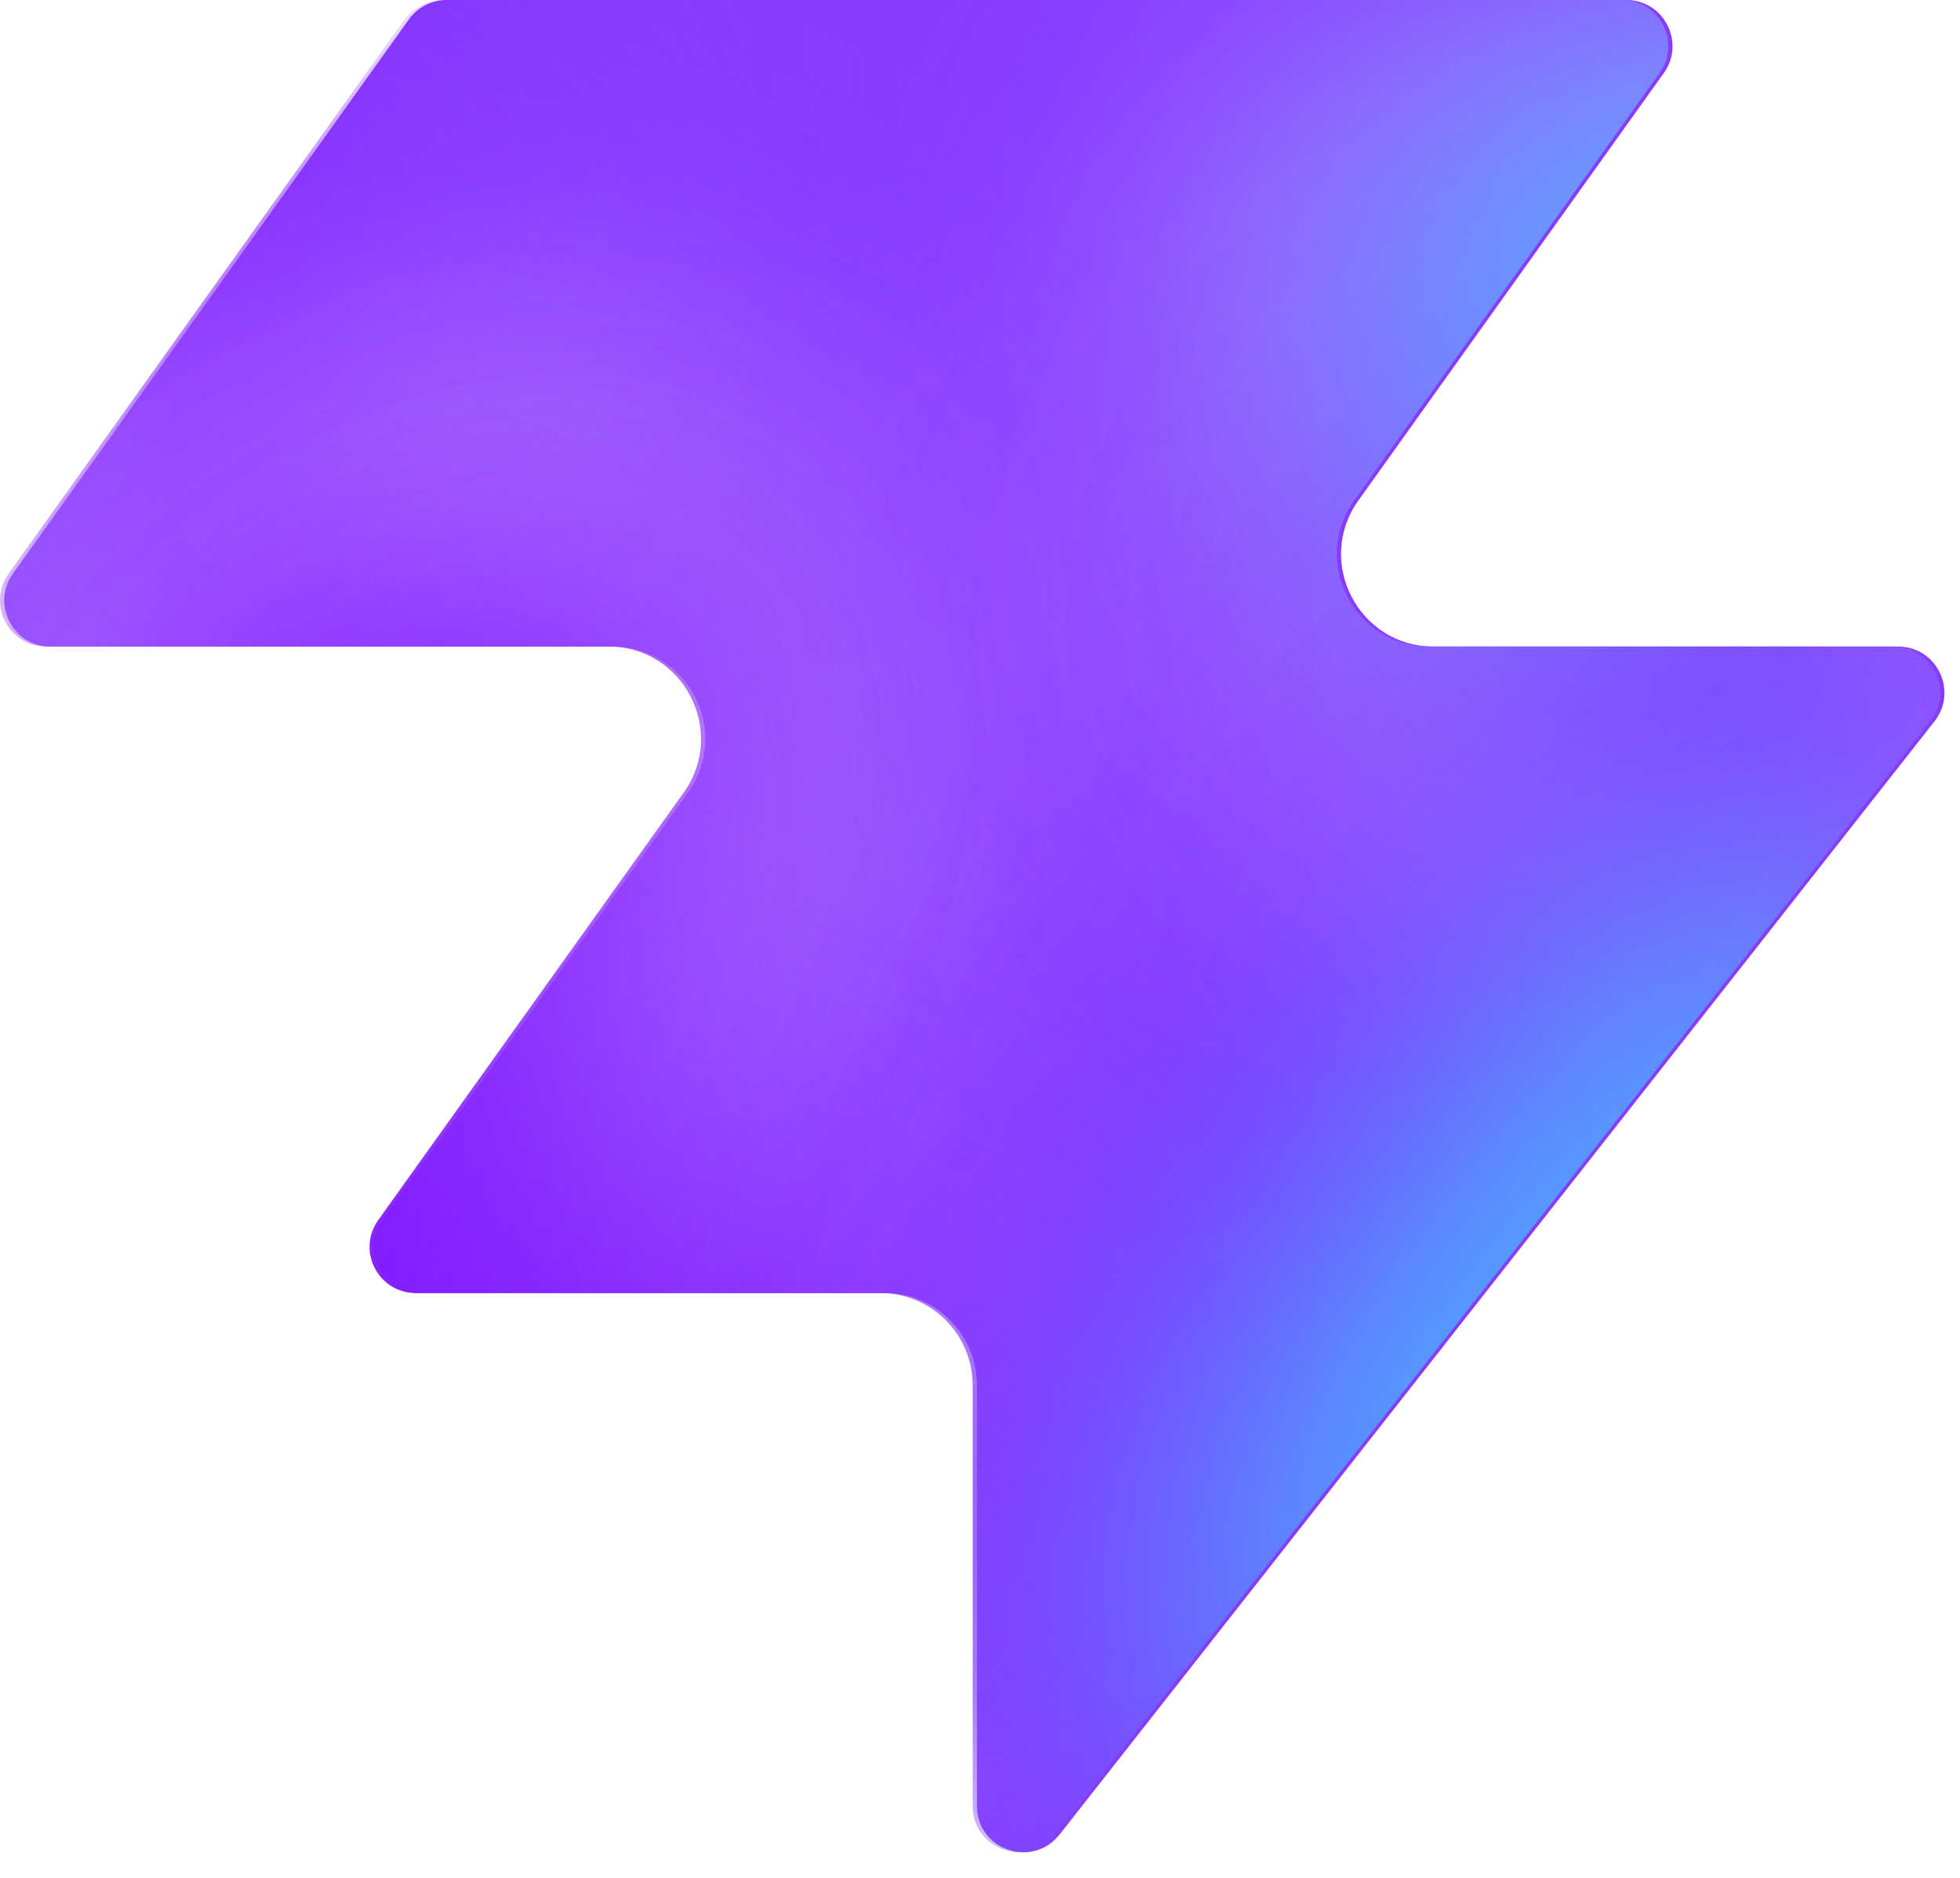
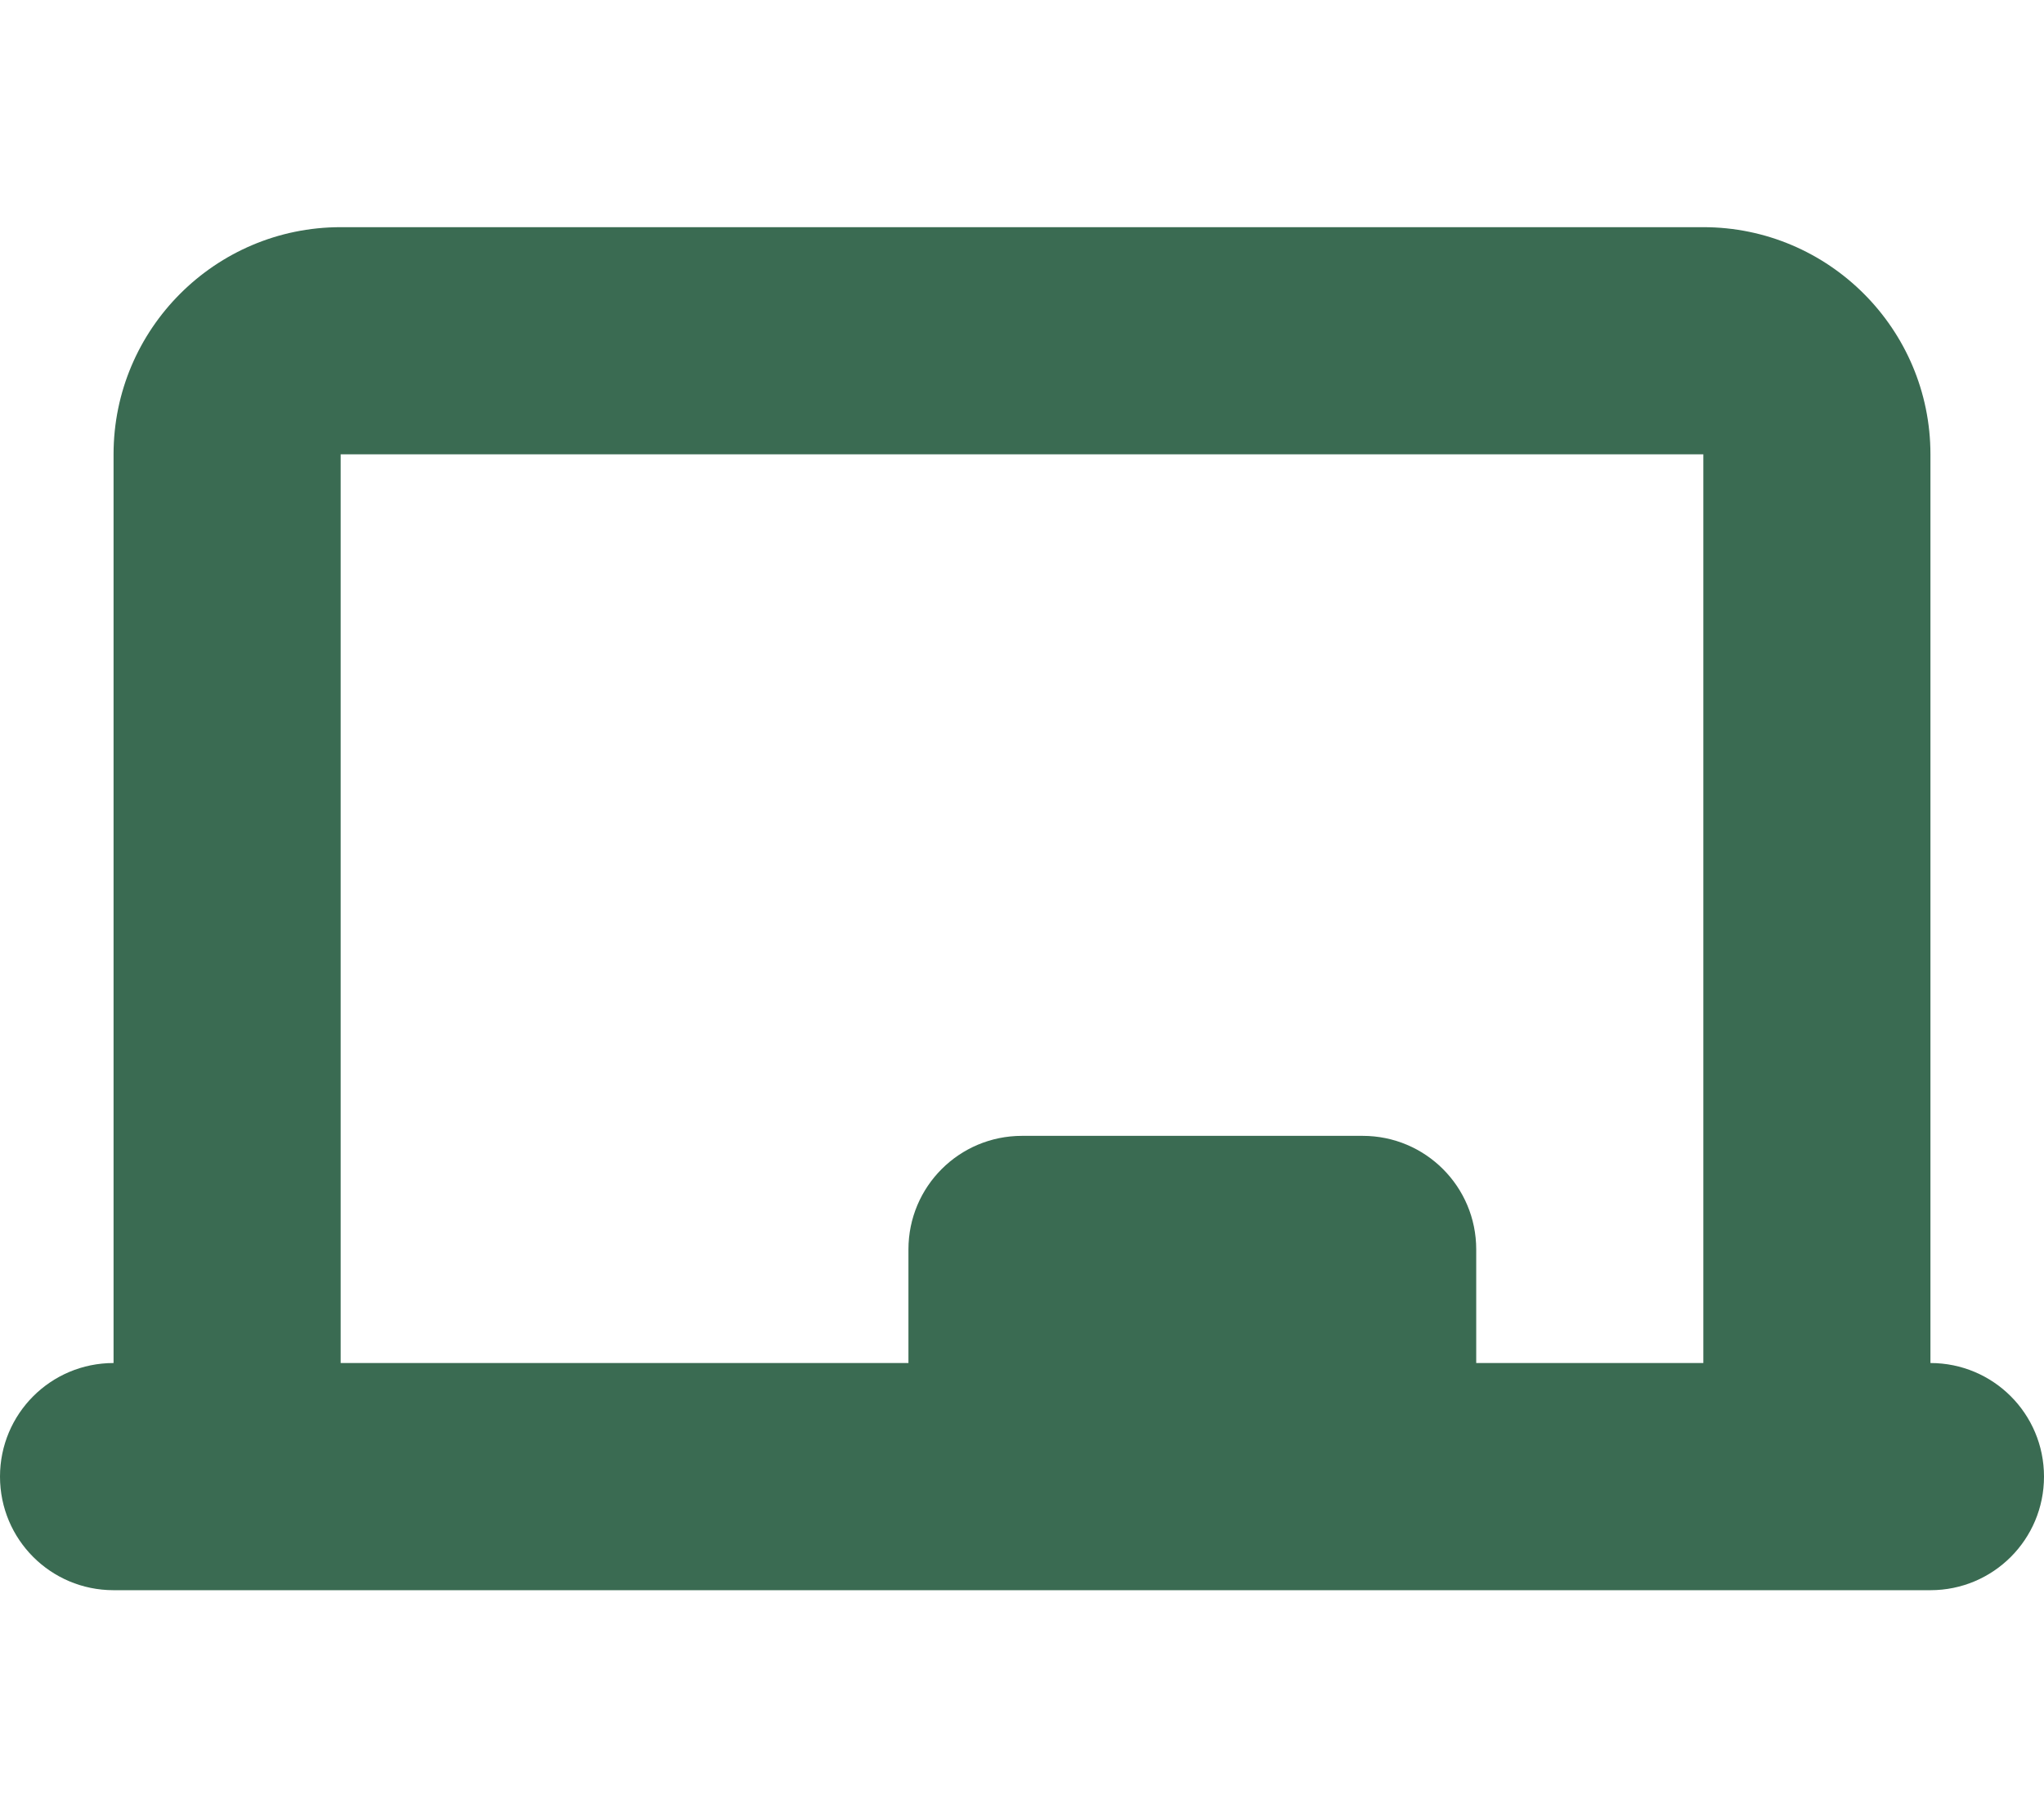
- <svg xmlns="http://www.w3.org/2000/svg" width="48" height="46" fill="none" viewBox="0 0 48 46">
-   <path fill="#863bff" d="M25.946 44.938c-.664.845-2.021.375-2.021-.698V33.937a2.26 2.26 0 0 0-2.262-2.262H10.287c-.92 0-1.456-1.04-.92-1.788l7.48-10.471c1.07-1.497 0-3.578-1.842-3.578H1.237c-.92 0-1.456-1.04-.92-1.788L10.013.474c.214-.297.556-.474.92-.474h28.894c.92 0 1.456 1.04.92 1.788l-7.48 10.471c-1.07 1.498 0 3.579 1.842 3.579h11.377c.943 0 1.473 1.088.89 1.83L25.947 44.94z" style="fill:#863bff;fill:color(display-p3 .525 .23 1);fill-opacity:1" />
-   <mask id="a" width="48" height="46" x="0" y="0" maskUnits="userSpaceOnUse" style="mask-type:alpha">
-     <path fill="#000" d="M25.842 44.938c-.664.844-2.021.375-2.021-.698V33.937a2.26 2.26 0 0 0-2.262-2.262H10.183c-.92 0-1.456-1.04-.92-1.788l7.48-10.471c1.07-1.498 0-3.579-1.842-3.579H1.133c-.92 0-1.456-1.04-.92-1.787L9.91.473c.214-.297.556-.474.92-.474h28.894c.92 0 1.456 1.04.92 1.788l-7.48 10.471c-1.07 1.498 0 3.578 1.842 3.578h11.377c.943 0 1.473 1.088.89 1.832L25.843 44.94z" style="fill:#000;fill-opacity:1" />
-   </mask>
-   <g mask="url(#a)">
-     <g filter="url(#b)">
-       <ellipse cx="5.508" cy="14.704" fill="#ede6ff" rx="5.508" ry="14.704" style="fill:#ede6ff;fill:color(display-p3 .927 .903 1);fill-opacity:1" transform="matrix(.00324 1 1 -.00324 -4.47 31.516)" />
-     </g>
-     <g filter="url(#c)">
-       <ellipse cx="10.399" cy="29.851" fill="#ede6ff" rx="10.399" ry="29.851" style="fill:#ede6ff;fill:color(display-p3 .927 .903 1);fill-opacity:1" transform="matrix(.00324 1 1 -.00324 -39.328 7.883)" />
-     </g>
-     <g filter="url(#d)">
-       <ellipse cx="5.508" cy="30.487" fill="#7e14ff" rx="5.508" ry="30.487" style="fill:#7e14ff;fill:color(display-p3 .492 .077 1);fill-opacity:1" transform="rotate(89.814 -25.913 -14.639)scale(1 -1)" />
-     </g>
-     <g filter="url(#e)">
-       <ellipse cx="5.508" cy="30.599" fill="#7e14ff" rx="5.508" ry="30.599" style="fill:#7e14ff;fill:color(display-p3 .492 .077 1);fill-opacity:1" transform="rotate(89.814 -32.644 -3.334)scale(1 -1)" />
-     </g>
-     <g filter="url(#f)">
-       <ellipse cx="5.508" cy="30.599" fill="#7e14ff" rx="5.508" ry="30.599" style="fill:#7e14ff;fill:color(display-p3 .492 .077 1);fill-opacity:1" transform="matrix(.00324 1 1 -.00324 -34.34 30.47)" />
-     </g>
-     <g filter="url(#g)">
-       <ellipse cx="14.072" cy="22.078" fill="#ede6ff" rx="14.072" ry="22.078" style="fill:#ede6ff;fill:color(display-p3 .927 .903 1);fill-opacity:1" transform="rotate(93.35 24.506 48.493)scale(-1 1)" />
-     </g>
-     <g filter="url(#h)">
-       <ellipse cx="3.47" cy="21.501" fill="#7e14ff" rx="3.47" ry="21.501" style="fill:#7e14ff;fill:color(display-p3 .492 .077 1);fill-opacity:1" transform="rotate(89.009 28.708 47.59)scale(-1 1)" />
-     </g>
-     <g filter="url(#i)">
-       <ellipse cx="3.47" cy="21.501" fill="#7e14ff" rx="3.47" ry="21.501" style="fill:#7e14ff;fill:color(display-p3 .492 .077 1);fill-opacity:1" transform="rotate(89.009 28.708 47.59)scale(-1 1)" />
-     </g>
-     <g filter="url(#j)">
-       <ellipse cx=".387" cy="8.972" fill="#7e14ff" rx="4.407" ry="29.108" style="fill:#7e14ff;fill:color(display-p3 .492 .077 1);fill-opacity:1" transform="rotate(39.51 .387 8.972)" />
-     </g>
-     <g filter="url(#k)">
-       <ellipse cx="47.523" cy="-6.092" fill="#7e14ff" rx="4.407" ry="29.108" style="fill:#7e14ff;fill:color(display-p3 .492 .077 1);fill-opacity:1" transform="rotate(37.892 47.523 -6.092)" />
-     </g>
-     <g filter="url(#l)">
-       <ellipse cx="41.412" cy="6.333" fill="#47bfff" rx="5.971" ry="9.665" style="fill:#47bfff;fill:color(display-p3 .28 .748 1);fill-opacity:1" transform="rotate(37.892 41.412 6.333)" />
-     </g>
-     <g filter="url(#m)">
-       <ellipse cx="-1.879" cy="38.332" fill="#7e14ff" rx="4.407" ry="29.108" style="fill:#7e14ff;fill:color(display-p3 .492 .077 1);fill-opacity:1" transform="rotate(37.892 -1.88 38.332)" />
-     </g>
-     <g filter="url(#n)">
-       <ellipse cx="-1.879" cy="38.332" fill="#7e14ff" rx="4.407" ry="29.108" style="fill:#7e14ff;fill:color(display-p3 .492 .077 1);fill-opacity:1" transform="rotate(37.892 -1.88 38.332)" />
-     </g>
-     <g filter="url(#o)">
-       <ellipse cx="35.651" cy="29.907" fill="#7e14ff" rx="4.407" ry="29.108" style="fill:#7e14ff;fill:color(display-p3 .492 .077 1);fill-opacity:1" transform="rotate(37.892 35.651 29.907)" />
-     </g>
-     <g filter="url(#p)">
-       <ellipse cx="38.418" cy="32.4" fill="#47bfff" rx="5.971" ry="15.297" style="fill:#47bfff;fill:color(display-p3 .28 .748 1);fill-opacity:1" transform="rotate(37.892 38.418 32.4)" />
-     </g>
-   </g>
-   <defs>
-     <filter id="b" width="60.045" height="41.654" x="-19.77" y="16.149" color-interpolation-filters="sRGB" filterUnits="userSpaceOnUse">
-       <feFlood flood-opacity="0" result="BackgroundImageFix" />
-       <feBlend in="SourceGraphic" in2="BackgroundImageFix" result="shape" />
-       <feGaussianBlur result="effect1_foregroundBlur_2002_17158" stdDeviation="7.659" />
-     </filter>
-     <filter id="c" width="90.34" height="51.437" x="-54.613" y="-7.533" color-interpolation-filters="sRGB" filterUnits="userSpaceOnUse">
-       <feFlood flood-opacity="0" result="BackgroundImageFix" />
-       <feBlend in="SourceGraphic" in2="BackgroundImageFix" result="shape" />
-       <feGaussianBlur result="effect1_foregroundBlur_2002_17158" stdDeviation="7.659" />
-     </filter>
-     <filter id="d" width="79.355" height="29.4" x="-49.64" y="2.03" color-interpolation-filters="sRGB" filterUnits="userSpaceOnUse">
-       <feFlood flood-opacity="0" result="BackgroundImageFix" />
-       <feBlend in="SourceGraphic" in2="BackgroundImageFix" result="shape" />
-       <feGaussianBlur result="effect1_foregroundBlur_2002_17158" stdDeviation="4.596" />
-     </filter>
-     <filter id="e" width="79.579" height="29.4" x="-45.045" y="20.029" color-interpolation-filters="sRGB" filterUnits="userSpaceOnUse">
-       <feFlood flood-opacity="0" result="BackgroundImageFix" />
-       <feBlend in="SourceGraphic" in2="BackgroundImageFix" result="shape" />
-       <feGaussianBlur result="effect1_foregroundBlur_2002_17158" stdDeviation="4.596" />
-     </filter>
-     <filter id="f" width="79.579" height="29.4" x="-43.513" y="21.178" color-interpolation-filters="sRGB" filterUnits="userSpaceOnUse">
-       <feFlood flood-opacity="0" result="BackgroundImageFix" />
-       <feBlend in="SourceGraphic" in2="BackgroundImageFix" result="shape" />
-       <feGaussianBlur result="effect1_foregroundBlur_2002_17158" stdDeviation="4.596" />
-     </filter>
-     <filter id="g" width="74.749" height="58.852" x="15.756" y="-17.901" color-interpolation-filters="sRGB" filterUnits="userSpaceOnUse">
-       <feFlood flood-opacity="0" result="BackgroundImageFix" />
-       <feBlend in="SourceGraphic" in2="BackgroundImageFix" result="shape" />
-       <feGaussianBlur result="effect1_foregroundBlur_2002_17158" stdDeviation="7.659" />
-     </filter>
-     <filter id="h" width="61.377" height="25.362" x="23.548" y="2.284" color-interpolation-filters="sRGB" filterUnits="userSpaceOnUse">
-       <feFlood flood-opacity="0" result="BackgroundImageFix" />
-       <feBlend in="SourceGraphic" in2="BackgroundImageFix" result="shape" />
-       <feGaussianBlur result="effect1_foregroundBlur_2002_17158" stdDeviation="4.596" />
-     </filter>
-     <filter id="i" width="61.377" height="25.362" x="23.548" y="2.284" color-interpolation-filters="sRGB" filterUnits="userSpaceOnUse">
-       <feFlood flood-opacity="0" result="BackgroundImageFix" />
-       <feBlend in="SourceGraphic" in2="BackgroundImageFix" result="shape" />
-       <feGaussianBlur result="effect1_foregroundBlur_2002_17158" stdDeviation="4.596" />
-     </filter>
-     <filter id="j" width="56.045" height="63.649" x="-27.636" y="-22.853" color-interpolation-filters="sRGB" filterUnits="userSpaceOnUse">
-       <feFlood flood-opacity="0" result="BackgroundImageFix" />
-       <feBlend in="SourceGraphic" in2="BackgroundImageFix" result="shape" />
-       <feGaussianBlur result="effect1_foregroundBlur_2002_17158" stdDeviation="4.596" />
-     </filter>
-     <filter id="k" width="54.814" height="64.646" x="20.116" y="-38.415" color-interpolation-filters="sRGB" filterUnits="userSpaceOnUse">
-       <feFlood flood-opacity="0" result="BackgroundImageFix" />
-       <feBlend in="SourceGraphic" in2="BackgroundImageFix" result="shape" />
-       <feGaussianBlur result="effect1_foregroundBlur_2002_17158" stdDeviation="4.596" />
-     </filter>
-     <filter id="l" width="33.541" height="35.313" x="24.641" y="-11.323" color-interpolation-filters="sRGB" filterUnits="userSpaceOnUse">
-       <feFlood flood-opacity="0" result="BackgroundImageFix" />
-       <feBlend in="SourceGraphic" in2="BackgroundImageFix" result="shape" />
-       <feGaussianBlur result="effect1_foregroundBlur_2002_17158" stdDeviation="4.596" />
-     </filter>
-     <filter id="m" width="54.814" height="64.646" x="-29.286" y="6.009" color-interpolation-filters="sRGB" filterUnits="userSpaceOnUse">
-       <feFlood flood-opacity="0" result="BackgroundImageFix" />
-       <feBlend in="SourceGraphic" in2="BackgroundImageFix" result="shape" />
-       <feGaussianBlur result="effect1_foregroundBlur_2002_17158" stdDeviation="4.596" />
-     </filter>
-     <filter id="n" width="54.814" height="64.646" x="-29.286" y="6.009" color-interpolation-filters="sRGB" filterUnits="userSpaceOnUse">
-       <feFlood flood-opacity="0" result="BackgroundImageFix" />
-       <feBlend in="SourceGraphic" in2="BackgroundImageFix" result="shape" />
-       <feGaussianBlur result="effect1_foregroundBlur_2002_17158" stdDeviation="4.596" />
-     </filter>
-     <filter id="o" width="54.814" height="64.646" x="8.244" y="-2.416" color-interpolation-filters="sRGB" filterUnits="userSpaceOnUse">
-       <feFlood flood-opacity="0" result="BackgroundImageFix" />
-       <feBlend in="SourceGraphic" in2="BackgroundImageFix" result="shape" />
-       <feGaussianBlur result="effect1_foregroundBlur_2002_17158" stdDeviation="4.596" />
-     </filter>
-     <filter id="p" width="39.409" height="43.623" x="18.713" y="10.588" color-interpolation-filters="sRGB" filterUnits="userSpaceOnUse">
-       <feFlood flood-opacity="0" result="BackgroundImageFix" />
-       <feBlend in="SourceGraphic" in2="BackgroundImageFix" result="shape" />
-       <feGaussianBlur result="effect1_foregroundBlur_2002_17158" stdDeviation="4.596" />
-     </filter>
-   </defs>
+ <svg xmlns="http://www.w3.org/2000/svg" viewBox="0 0 576 512">
+   <path fill="#3a6b52" d="M96 64c-35.3 0-64 28.7-64 64l0 256c-17.7 0-32 14.3-32 32s14.3 32 32 32l512 0c17.7 0 32-14.3 32-32s-14.3-32-32-32l0-256c0-35.3-28.7-64-64-64L96 64zM480 384l-64 0 0-32c0-17.7-14.3-32-32-32l-96 0c-17.7 0-32 14.3-32 32l0 32-160 0 0-256 384 0 0 256z" />
</svg>
